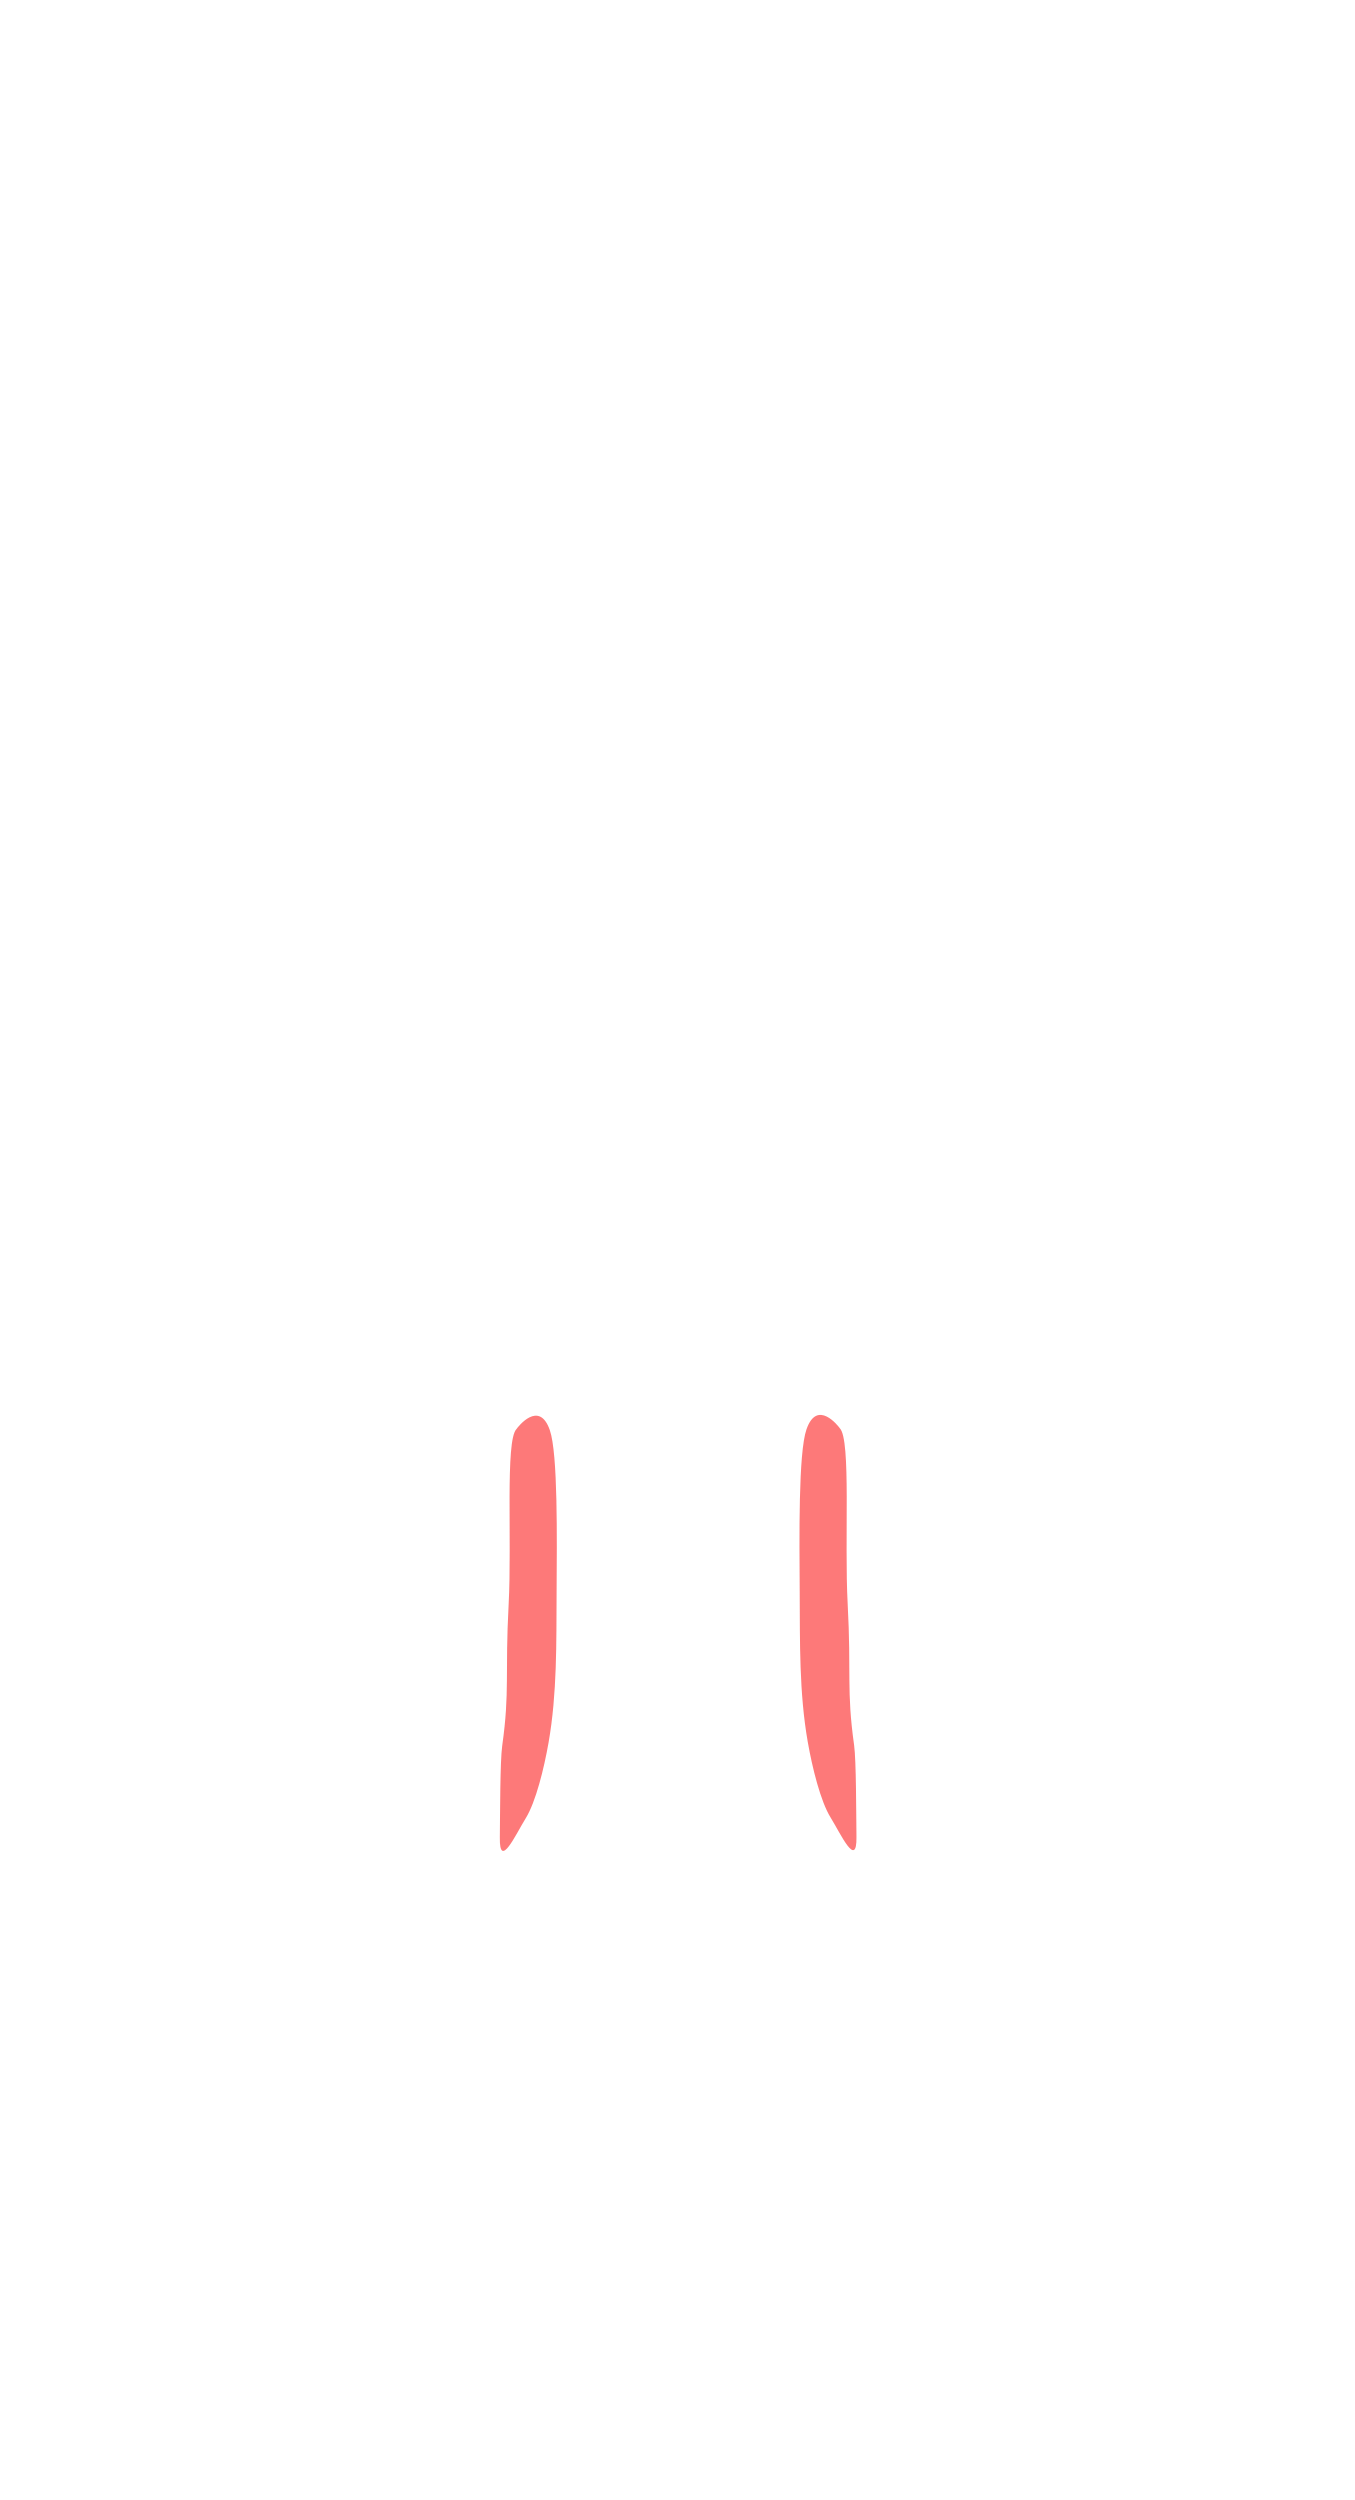
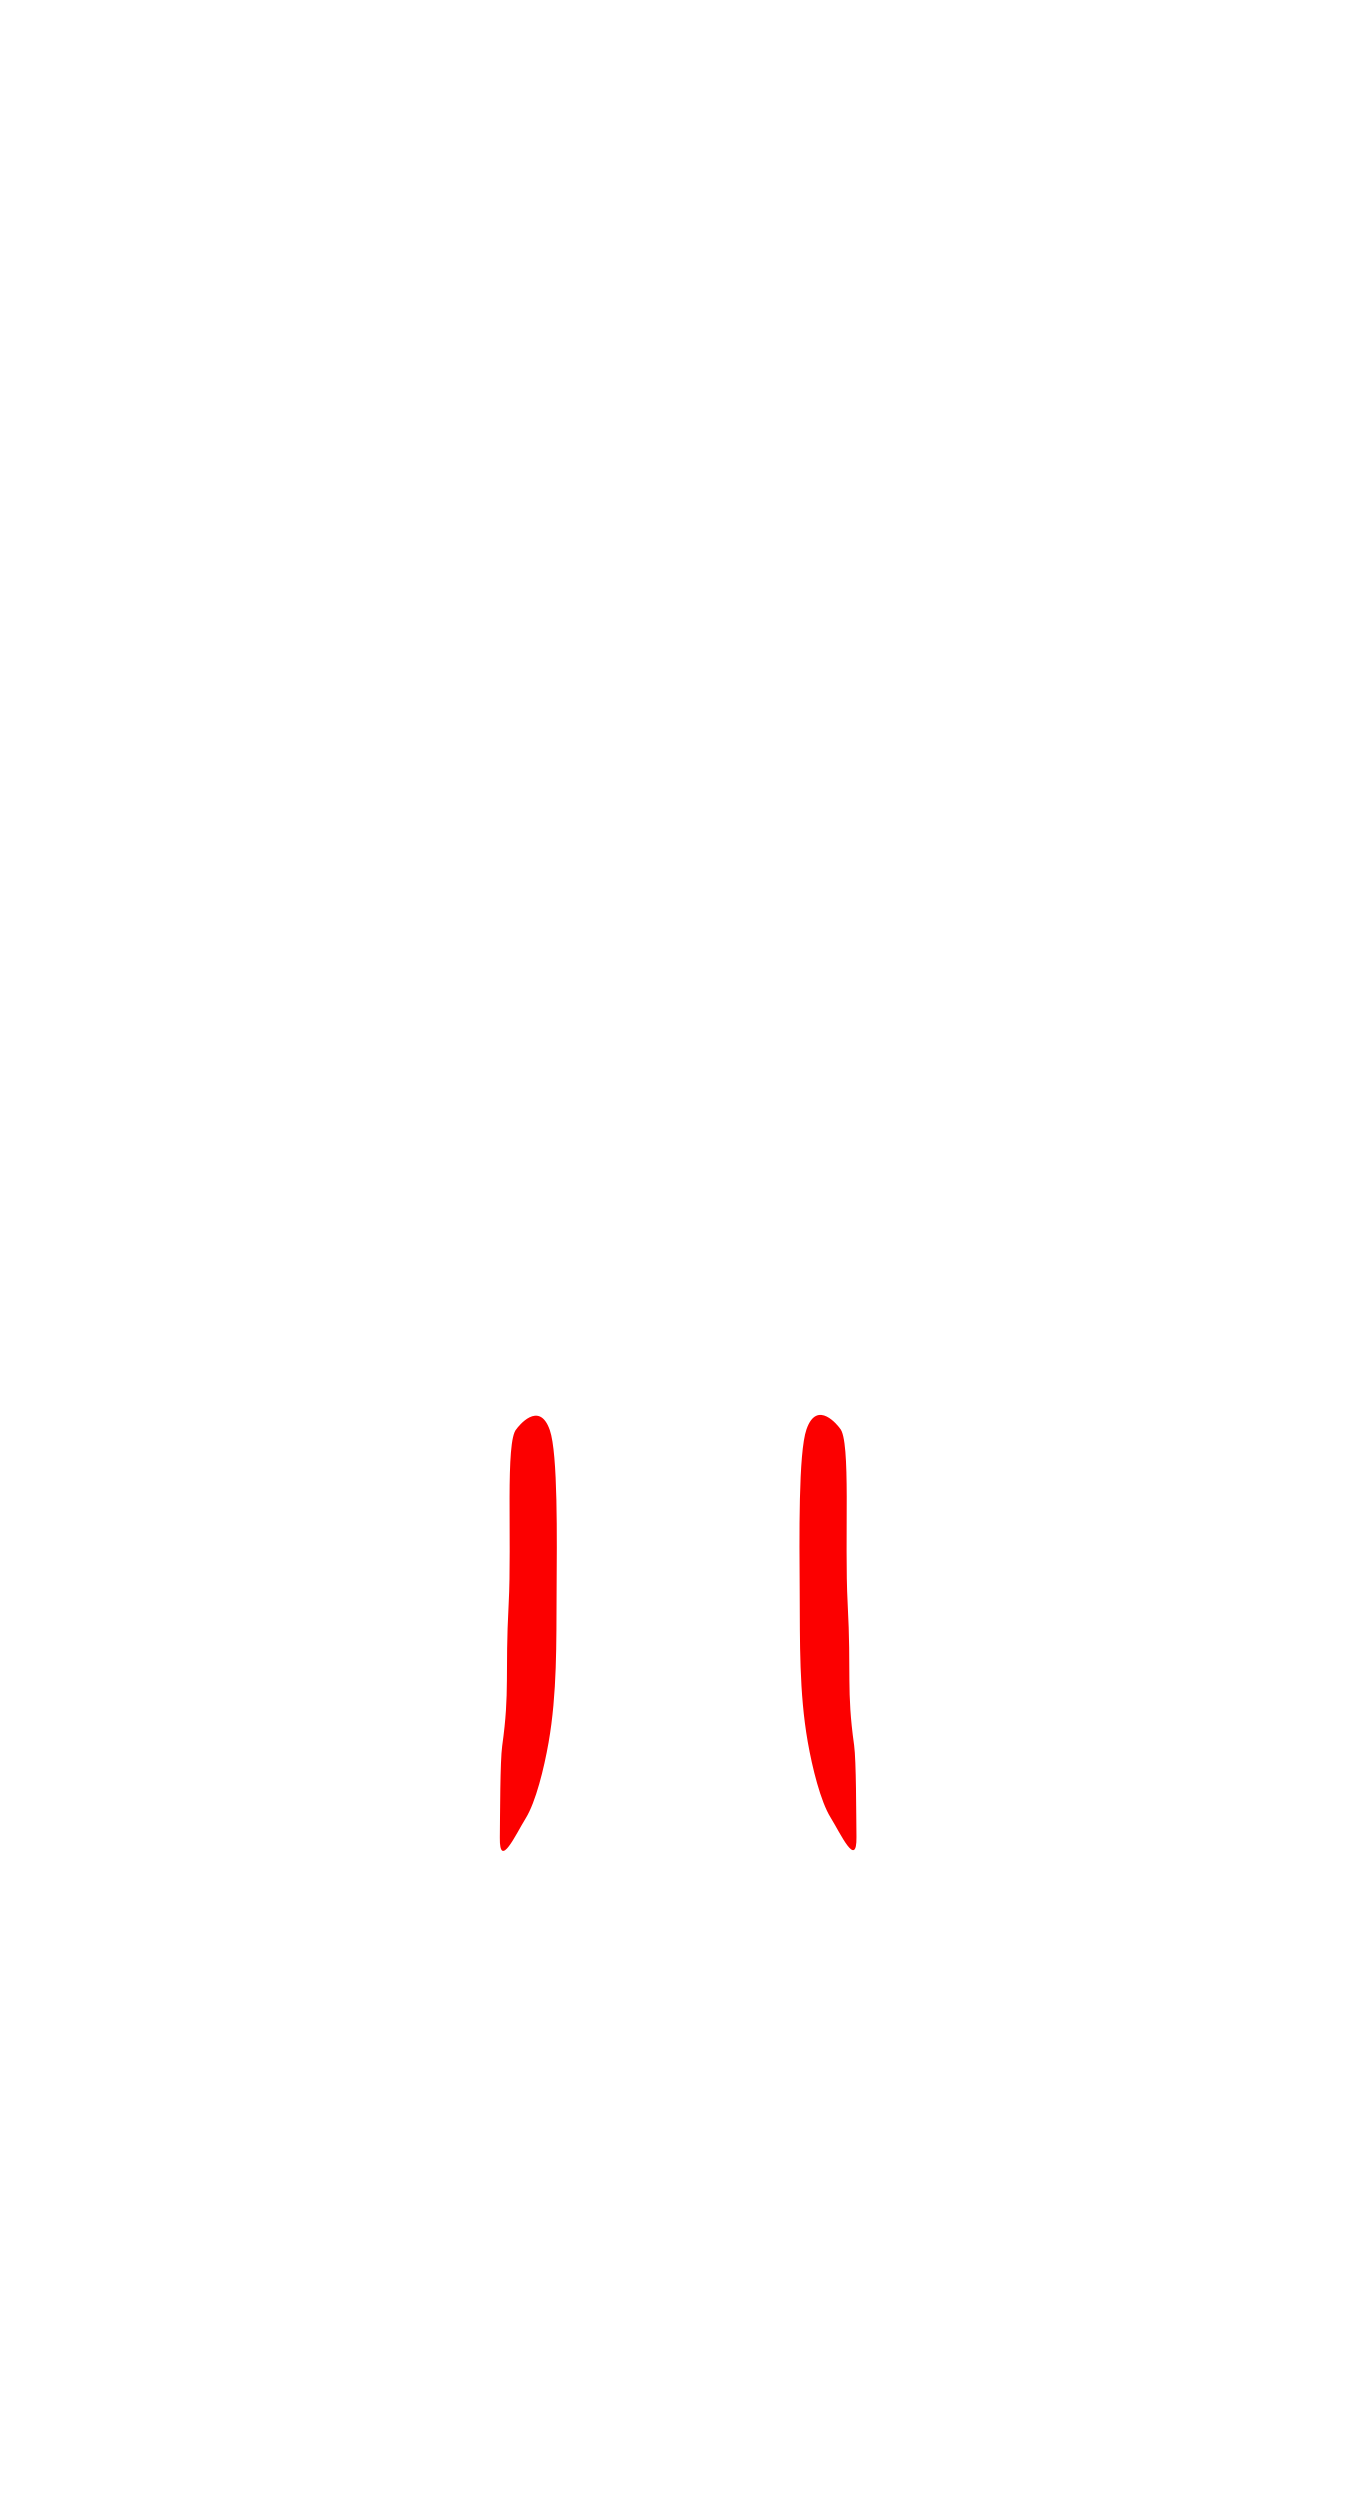
<svg xmlns="http://www.w3.org/2000/svg" width="200" height="369.03" id="svg2" version="1.1">
  <defs id="defs4" />
  <g id="layer1" transform="translate(-54.28571,-335.7149)">
-     <path id="path2992" d="m 130.517,546.666 c -1.667,1.721 -0.653,16.564 -1.15,25.859 -0.557,10.428 0.19,12.745 -0.952,20.906 -0.317,2.266 -0.304,10.175 -0.348,13.554 -0.063,4.808 2.353,-0.501 3.825,-2.879 1.472,-2.378 2.698,-7.335 3.368,-11.164 1.273,-7.271 1.142,-14.731 1.186,-22.112 0.048,-8.012 0.204,-20.551 -1.002,-24.015 -1.582,-4.545 -4.726,-0.443 -4.928,-0.149 z" style="opacity:0.524;fill:#fc0000;fill-opacity:1;stroke:none" />
-     <path id="path2992-7" d="m 178.26,546.552 c 1.667,1.721 0.653,16.564 1.15,25.859 0.557,10.428 -0.19,12.745 0.952,20.906 0.317,2.266 0.304,10.175 0.348,13.554 0.063,4.808 -2.353,-0.501 -3.825,-2.879 -1.472,-2.378 -2.698,-7.335 -3.368,-11.164 -1.273,-7.271 -1.142,-14.731 -1.186,-22.112 -0.048,-8.012 -0.204,-20.551 1.002,-24.015 1.582,-4.545 4.726,-0.443 4.928,-0.149 z" style="opacity:0.524;fill:#fc0000;fill-opacity:1;stroke:none" />
+     <path id="path2992" d="m 130.517,546.666 c -1.667,1.721 -0.653,16.564 -1.15,25.859 -0.557,10.428 0.19,12.745 -0.952,20.906 -0.317,2.266 -0.304,10.175 -0.348,13.554 -0.063,4.808 2.353,-0.501 3.825,-2.879 1.472,-2.378 2.698,-7.335 3.368,-11.164 1.273,-7.271 1.142,-14.731 1.186,-22.112 0.048,-8.012 0.204,-20.551 -1.002,-24.015 -1.582,-4.545 -4.726,-0.443 -4.928,-0.149 z" style="opacity:1;fill:#fc0000;fill-opacity:1;stroke:none" />
+     <path id="path2992-7" d="m 178.26,546.552 c 1.667,1.721 0.653,16.564 1.15,25.859 0.557,10.428 -0.19,12.745 0.952,20.906 0.317,2.266 0.304,10.175 0.348,13.554 0.063,4.808 -2.353,-0.501 -3.825,-2.879 -1.472,-2.378 -2.698,-7.335 -3.368,-11.164 -1.273,-7.271 -1.142,-14.731 -1.186,-22.112 -0.048,-8.012 -0.204,-20.551 1.002,-24.015 1.582,-4.545 4.726,-0.443 4.928,-0.149 z" style="opacity:1;fill:#fc0000;fill-opacity:1;stroke:none" />
  </g>
</svg>
